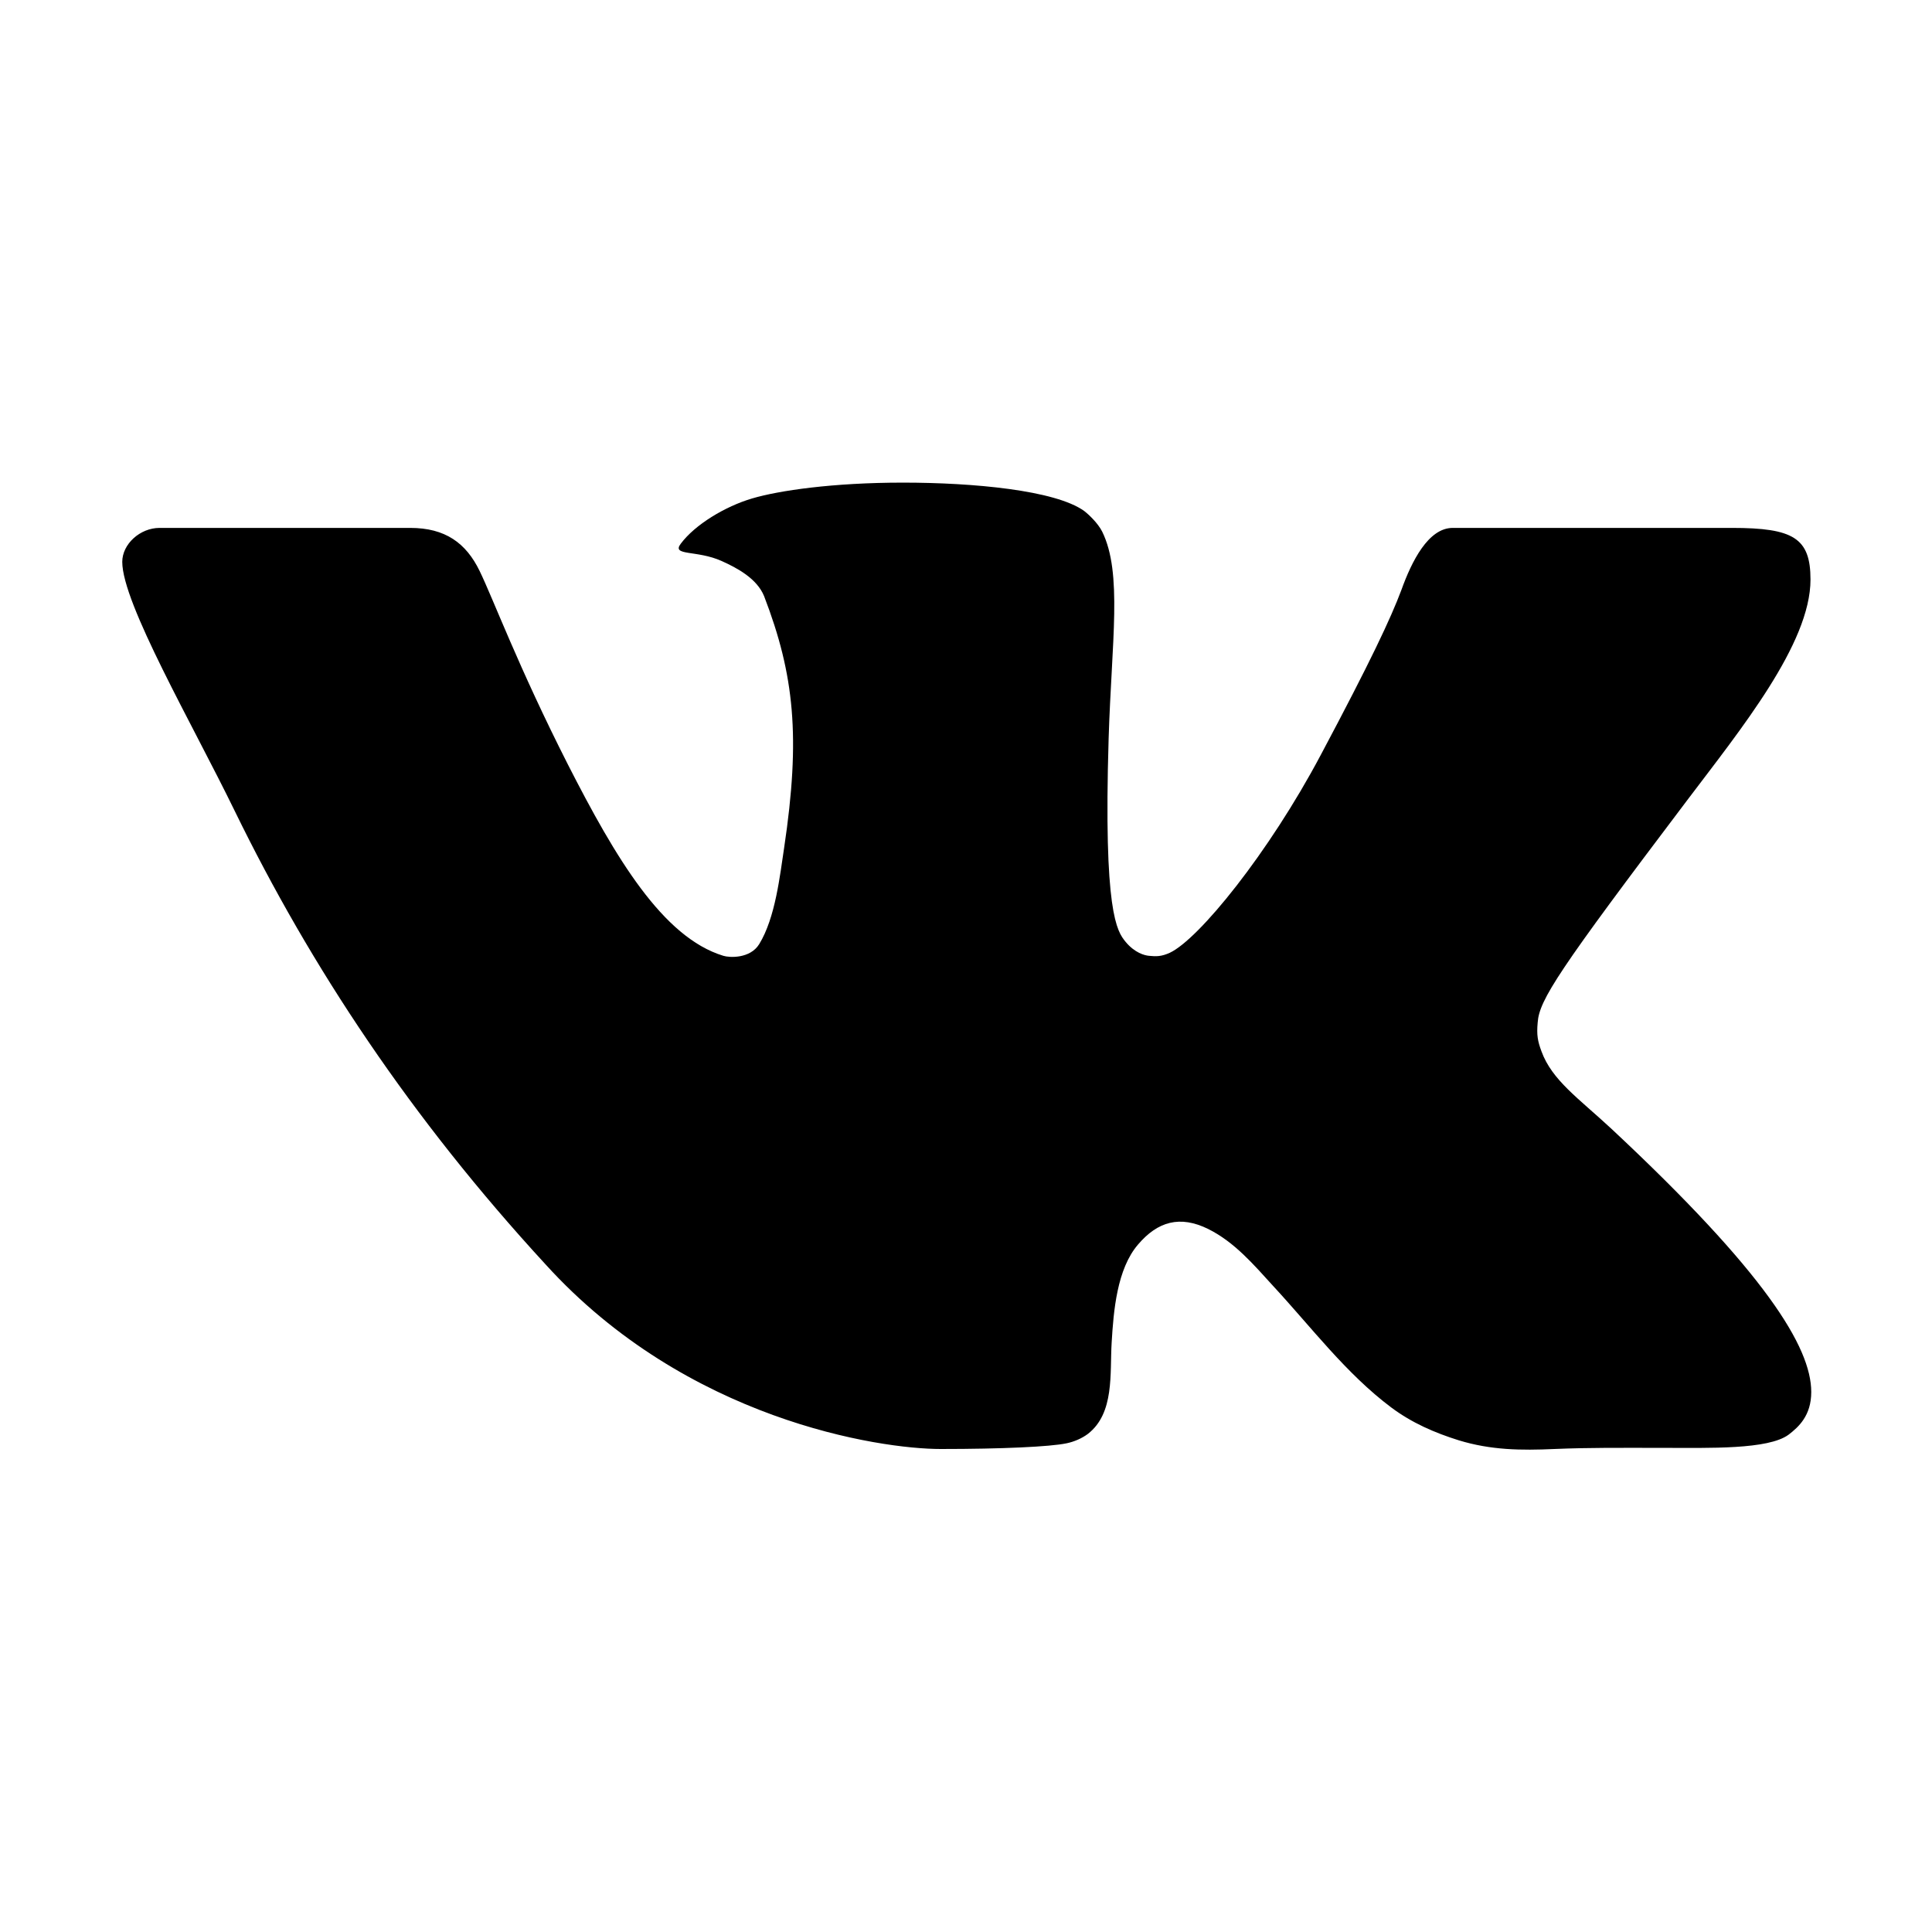
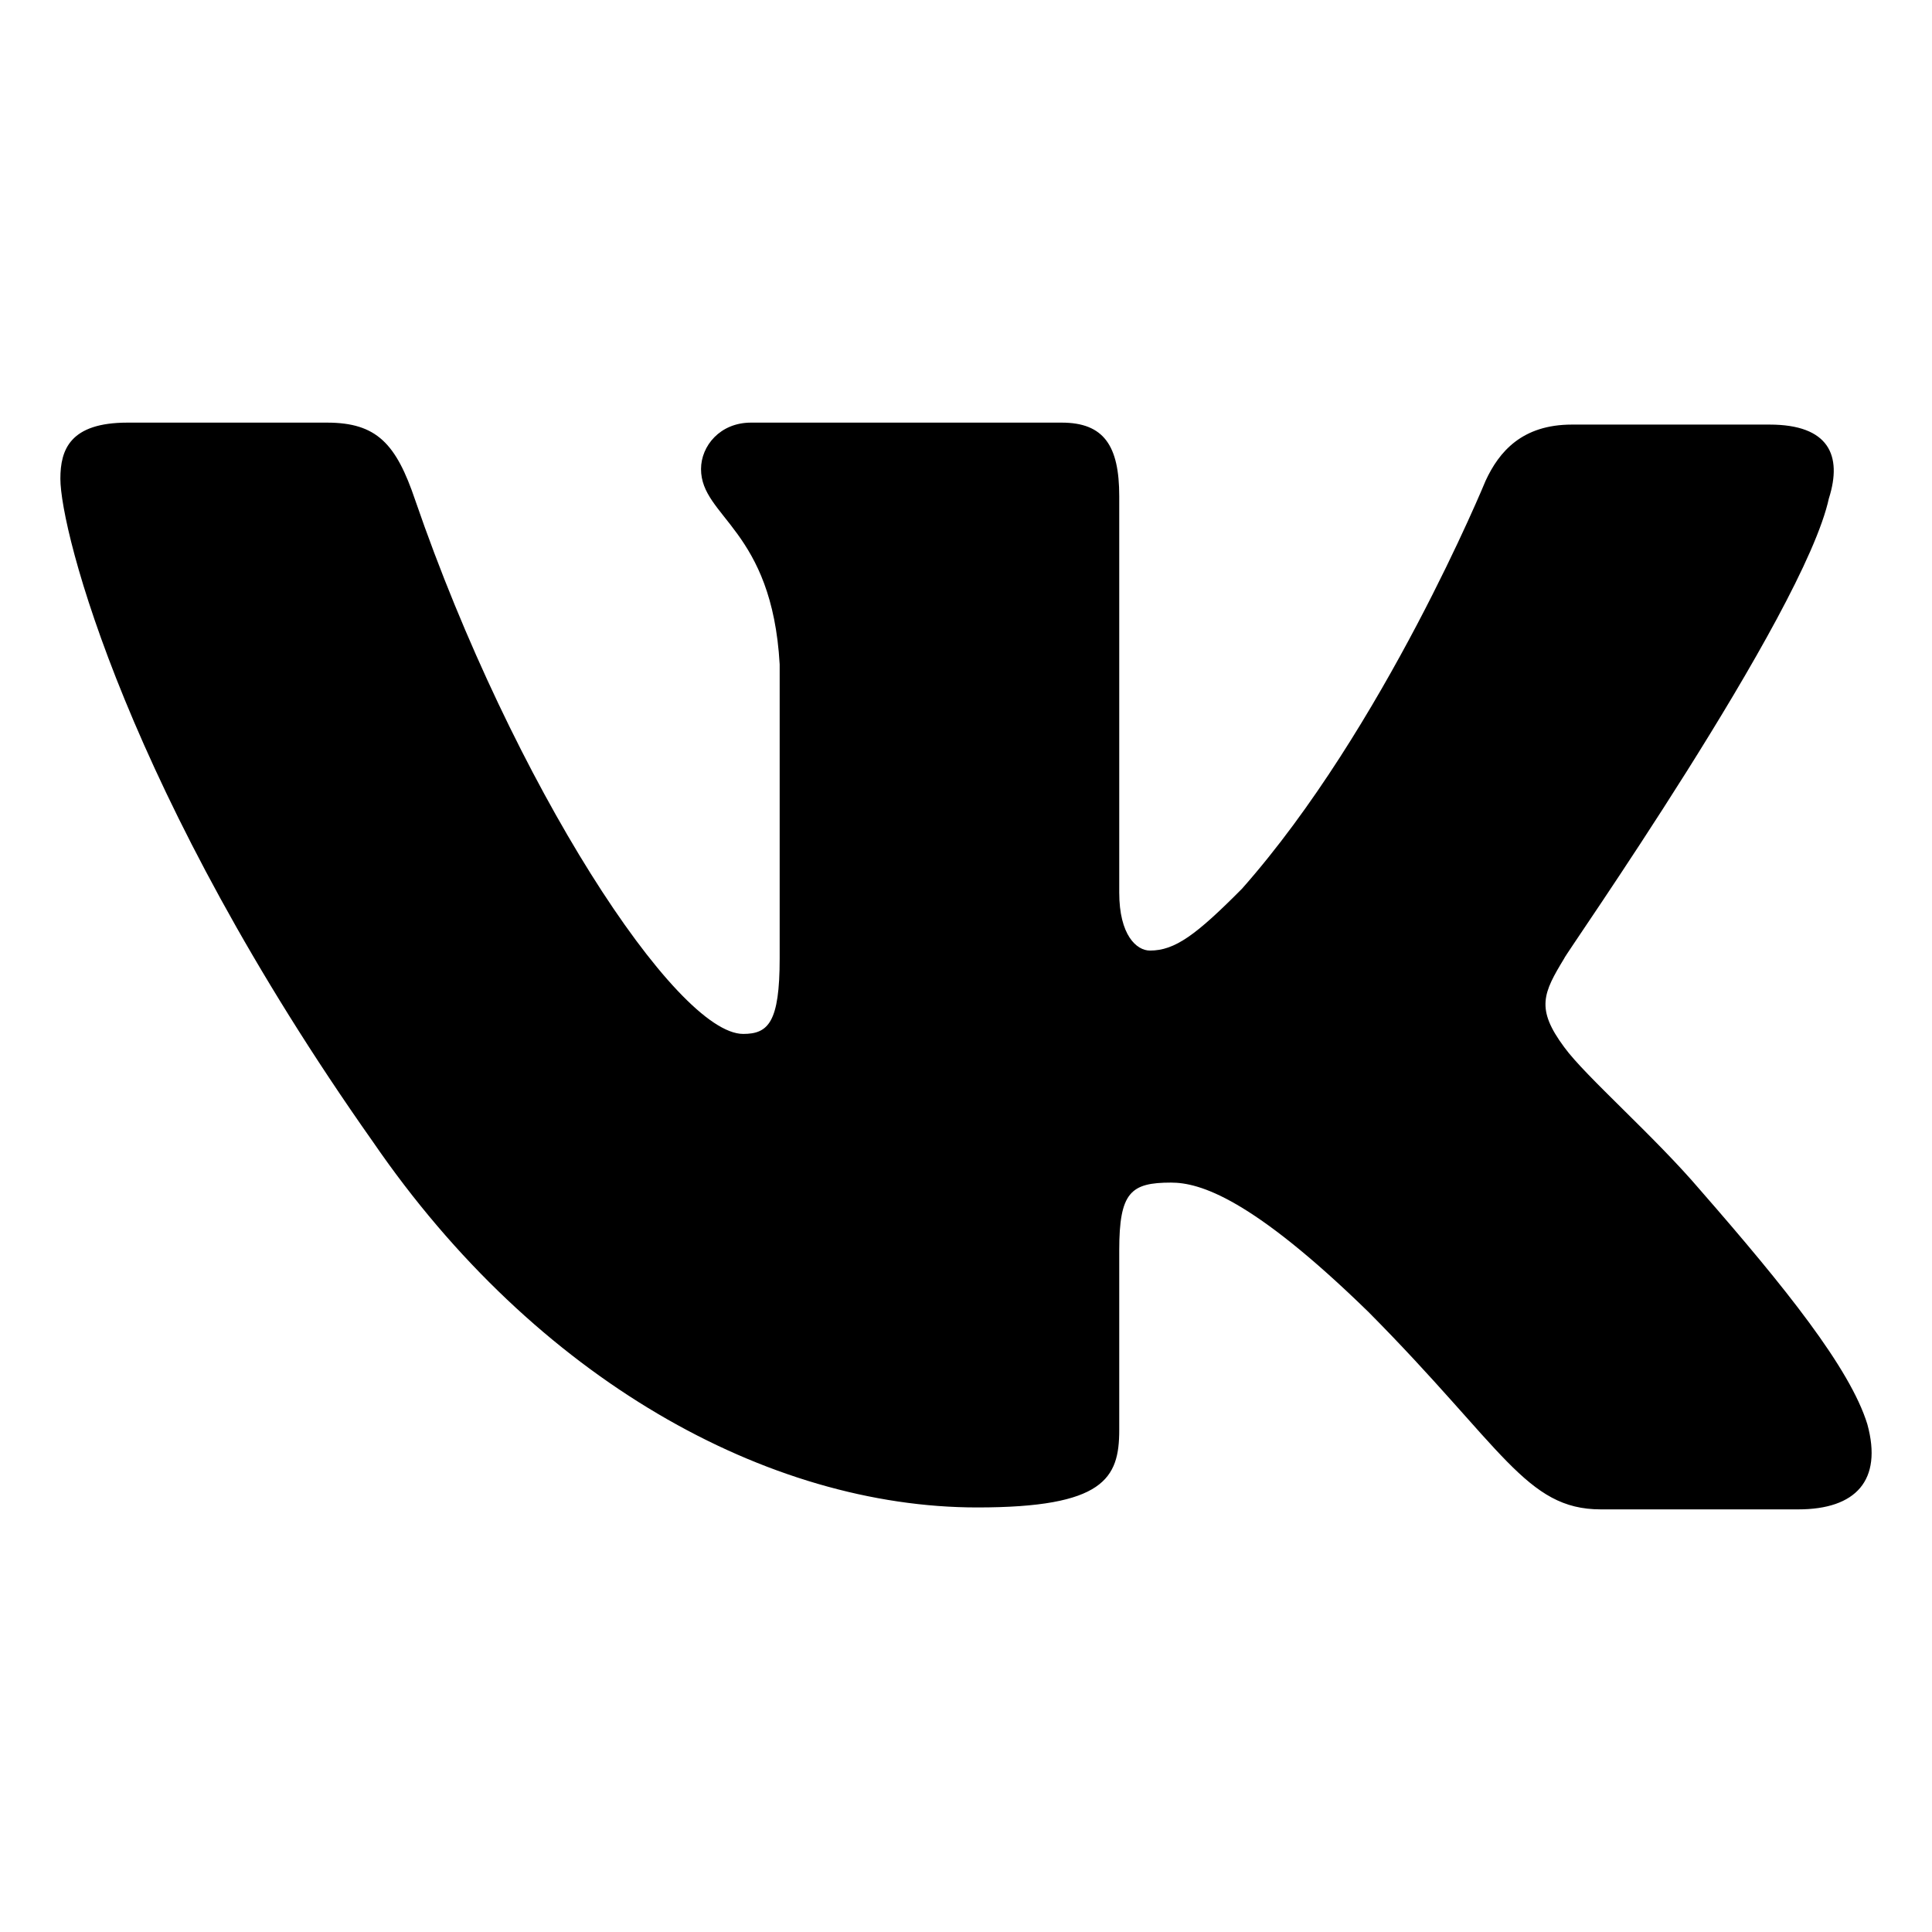
- <svg xmlns="http://www.w3.org/2000/svg" version="1.1" id="Layer_1" x="0px" y="0px" viewBox="0 0 512 512" style="enable-background:new 0 0 512 512;" xml:space="preserve">
-   <path d="M427,299.1c-8.6-8-15.7-12.8-18.5-20.5c-1-2.7-1.3-4.3-1-7.6c0.4-6,5.5-13.8,39.6-58.9c14.2-18.8,32.7-41.5,32.7-58.5  c0-11-4.5-13.7-20.8-13.7c-14,0-67.5,0-74,0s-10.9,8.9-13.6,16.4c-2.8,7.5-8.2,19-21.4,43.8c-13.8,26-32.3,48.8-40,52.4  c-2.2,1-3.6,1-5.5,0.8c-1.2-0.1-3.8-0.8-6.2-3.7c-2.3-2.8-5.9-7.7-4.5-53.9c0.8-25.8,3.7-43.8-1.7-54.8c-1.1-2.2-3.5-4.5-4.8-5.5  c-7.7-5.5-29.4-7.5-48-7.5s-32.9,2.1-40,4.2c-7.1,2.1-15.1,6.9-18.9,12c-2.5,3.3,4.3,1.6,10.9,4.6c4,1.8,9.3,4.6,11.2,9.3  c8,20.8,9.7,37.3,5.3,66.7c-1.1,7.2-2.3,18.5-6.6,25.5c-2.4,3.9-7.9,3.6-9.5,3.1c-16.1-4.9-28.6-26-41.2-50.7  c-13.1-25.8-19.8-43.9-23.4-51.3s-9.1-11.4-18.4-11.4c-11,0-61.2,0-66.4,0s-9.9,4.3-9.9,9c0,11,18.6,43,29.8,66  c20.2,41.4,46.7,81.4,82.4,120.2C182,376.3,233,384,249.3,384s29-0.6,33.3-1.5c2-0.4,4.1-1.3,5.7-2.5c7.1-5.5,5.8-16,6.3-24.2  c0.5-8.4,1.4-19.5,7-26c5.2-6.1,11.1-7.8,18.6-4.1c7,3.5,12,9.4,17.2,15.1c10.1,10.9,19.3,23.2,31.3,32.2c5.5,4.1,11.5,6.7,17.9,8.7  c8.5,2.6,16.5,2.7,25.3,2.3c9.7-0.4,17-0.3,29-0.3s27.7,0.5,33.1-3.5c2.6-2,6-5,6-11.3C480,357,467.8,337.2,427,299.1z" />
+ <svg xmlns="http://www.w3.org/2000/svg" width="512" height="512" viewBox="0 0 512 512">
+   <path d="M484.7,132c3.56-11.28,0-19.48-15.75-19.48H416.58c-13.21,0-19.31,7.18-22.87,14.86,0,0-26.94,65.6-64.56,108.13-12.2,12.3-17.79,16.4-24.4,16.4-3.56,0-8.14-4.1-8.14-15.37V131.47c0-13.32-4.06-19.47-15.25-19.47H199c-8.14,0-13.22,6.15-13.22,12.3,0,12.81,18.81,15.89,20.84,51.76V254c0,16.91-3,20-9.66,20-17.79,0-61-66.11-86.92-141.44C105,117.64,99.88,112,86.66,112H33.79C18.54,112,16,119.17,16,126.86c0,13.84,17.79,83.53,82.86,175.77,43.21,63,104.72,96.86,160.13,96.86,33.56,0,37.62-7.69,37.62-20.5V331.33c0-15.37,3.05-17.93,13.73-17.93,7.62,0,21.35,4.09,52.36,34.33C398.28,383.6,404.38,400,424.21,400h52.36c15.25,0,22.37-7.69,18.3-22.55-4.57-14.86-21.86-36.38-44.23-62-12.2-14.34-30.5-30.23-36.09-37.92-7.62-10.25-5.59-14.35,0-23.57-.51,0,63.55-91.22,70.15-122" style="fill-rule:evenodd" />
</svg>
